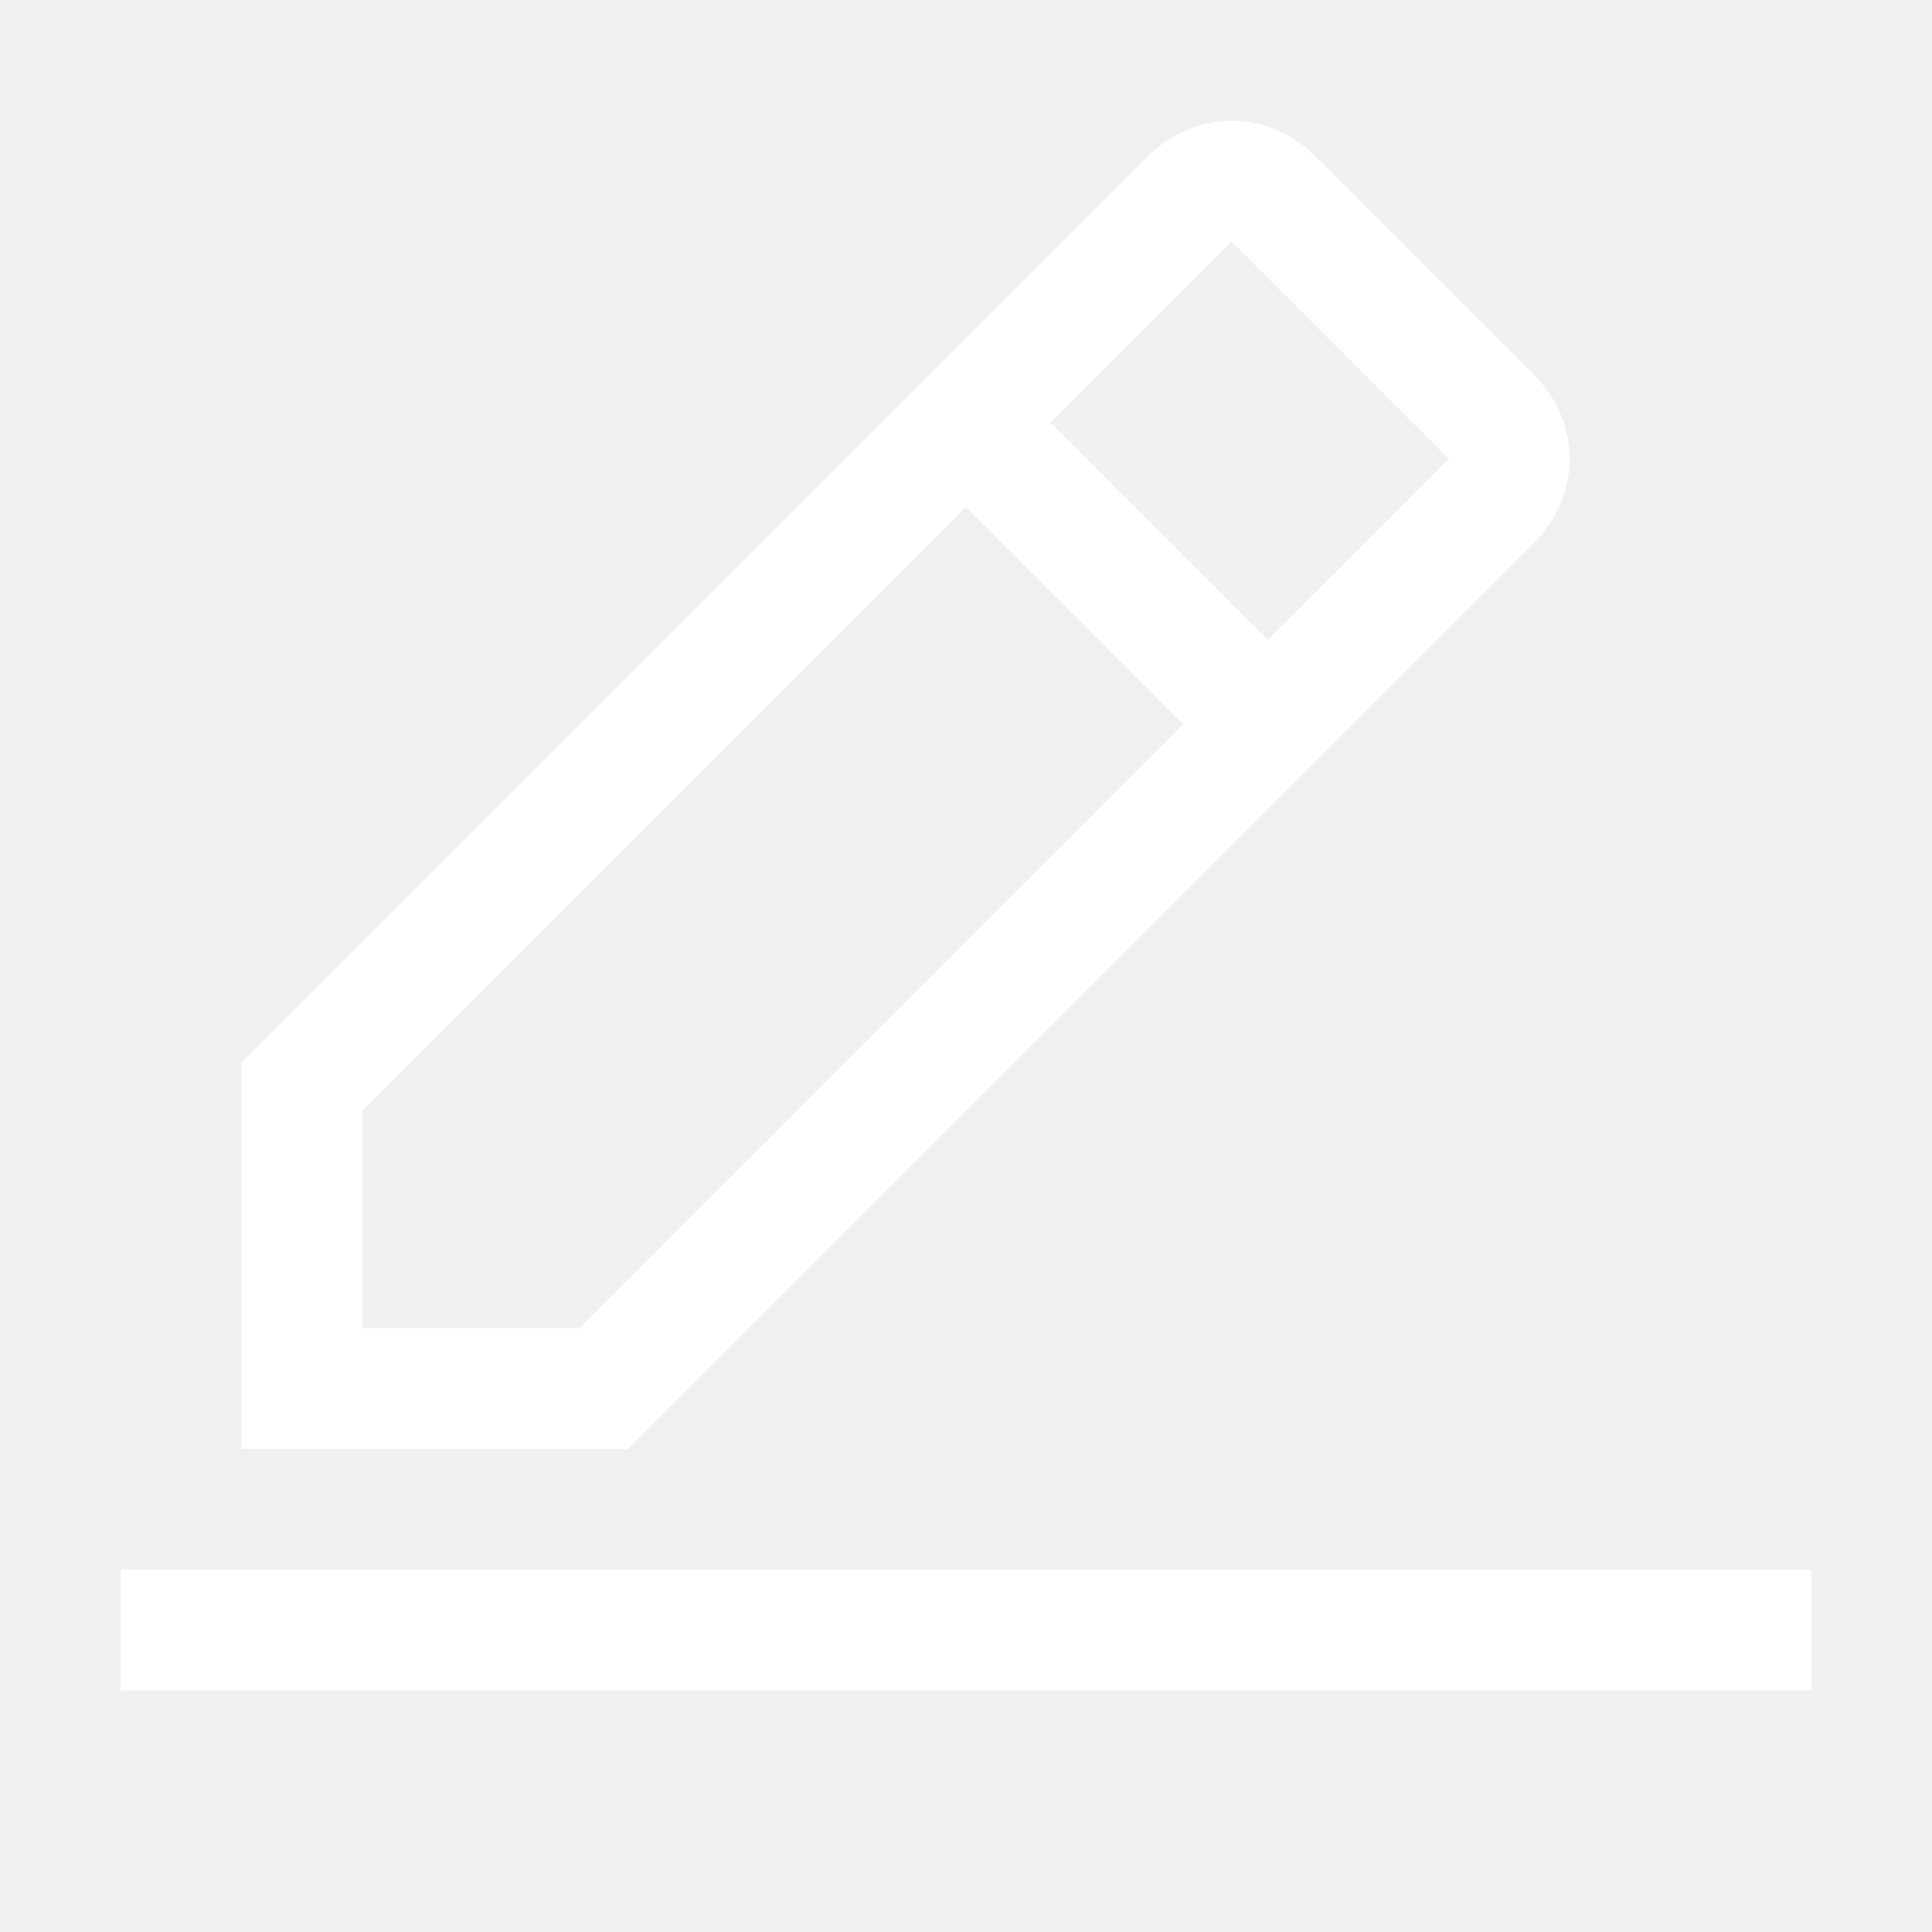
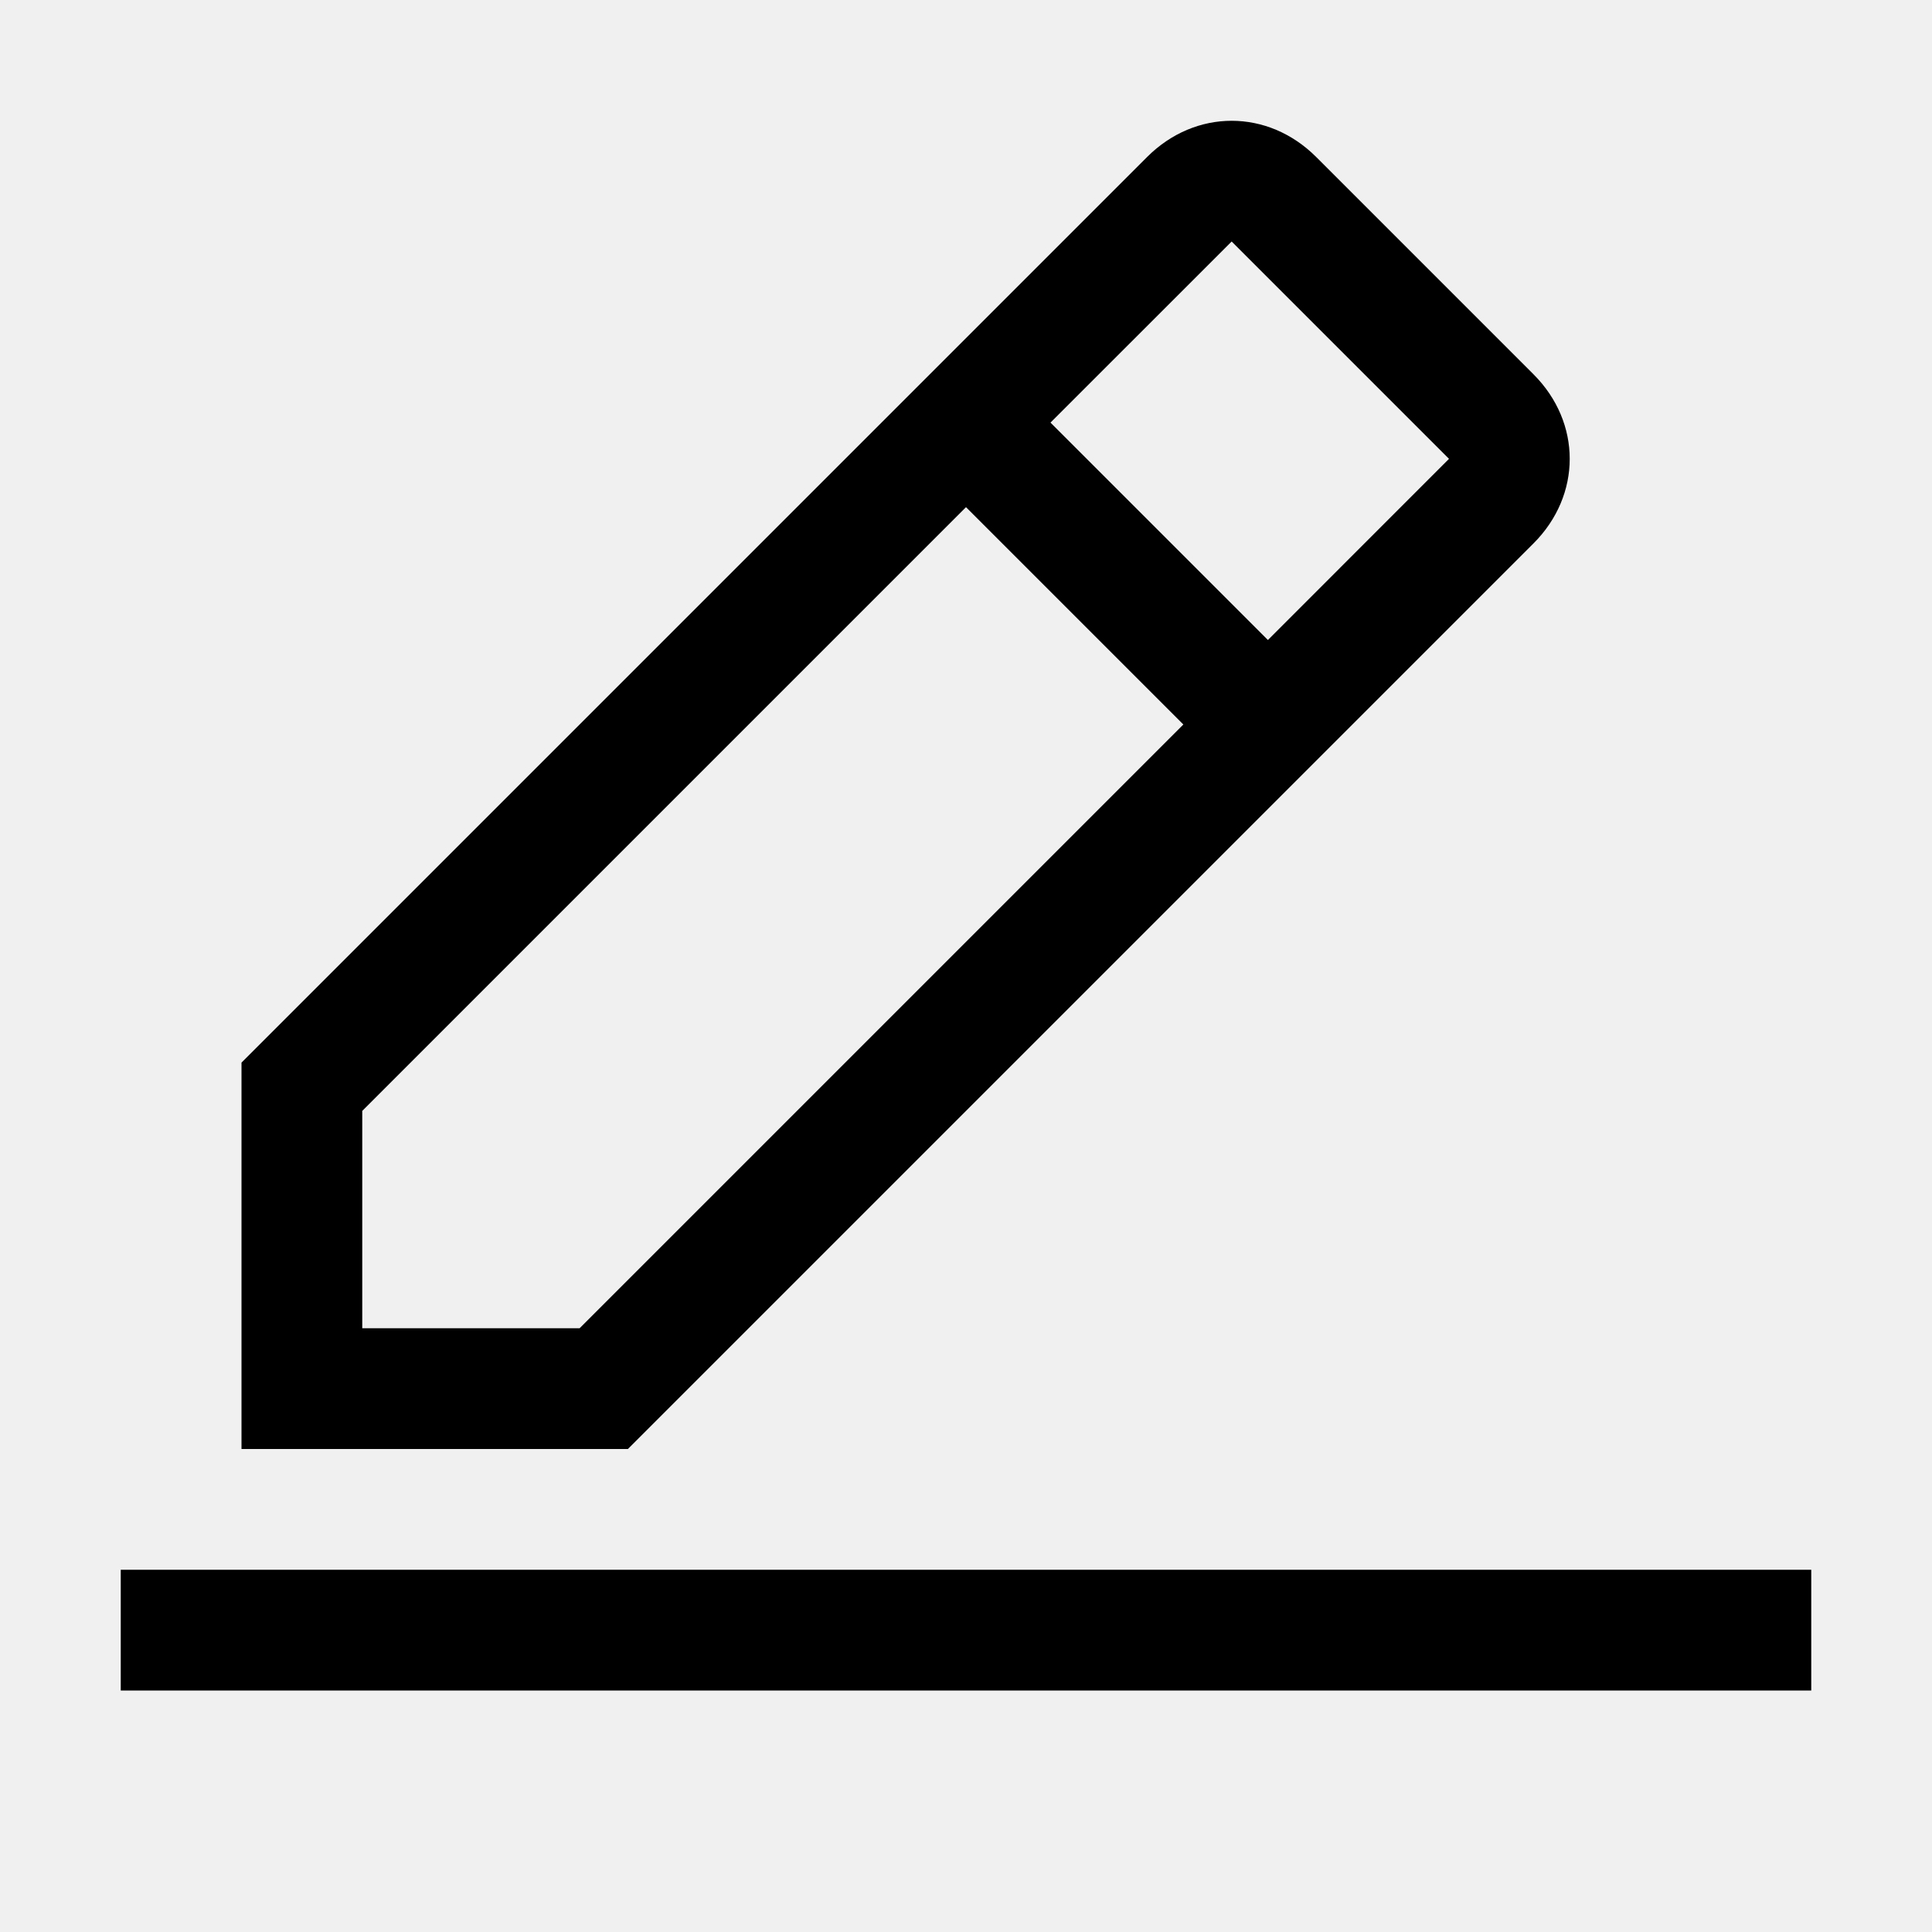
- <svg xmlns="http://www.w3.org/2000/svg" width="30" height="30" viewBox="0 0 30 30" fill="none">
-   <path d="M28.125 24.375V26.25H1.875V24.375H28.125ZM17.812 2.438C18.562 1.688 19.688 1.688 20.438 2.438L23.812 5.812C24.562 6.562 24.562 7.688 23.812 8.438L9.75 22.5H3.75V16.5L17.812 2.438ZM5.625 17.25V20.625H9L18.375 11.25L15 7.875L5.625 17.25ZM16.312 6.562L19.688 9.938L22.5 7.125L19.125 3.75L16.312 6.562Z" fill="white" />
+ <svg xmlns="http://www.w3.org/2000/svg" width="22" height="22" viewBox="0 0 30 30" fill="none">
+   <path d="M28.125 24.375V26.25H1.875V24.375H28.125ZM17.812 2.438C18.562 1.688 19.688 1.688 20.438 2.438L23.812 5.812C24.562 6.562 24.562 7.688 23.812 8.438L9.75 22.5H3.75V16.5L17.812 2.438ZM5.625 17.25V20.625H9L18.375 11.25L15 7.875L5.625 17.25ZM16.312 6.562L19.688 9.938L22.5 7.125L19.125 3.75L16.312 6.562Z" fill="currentColor" />
</svg>
